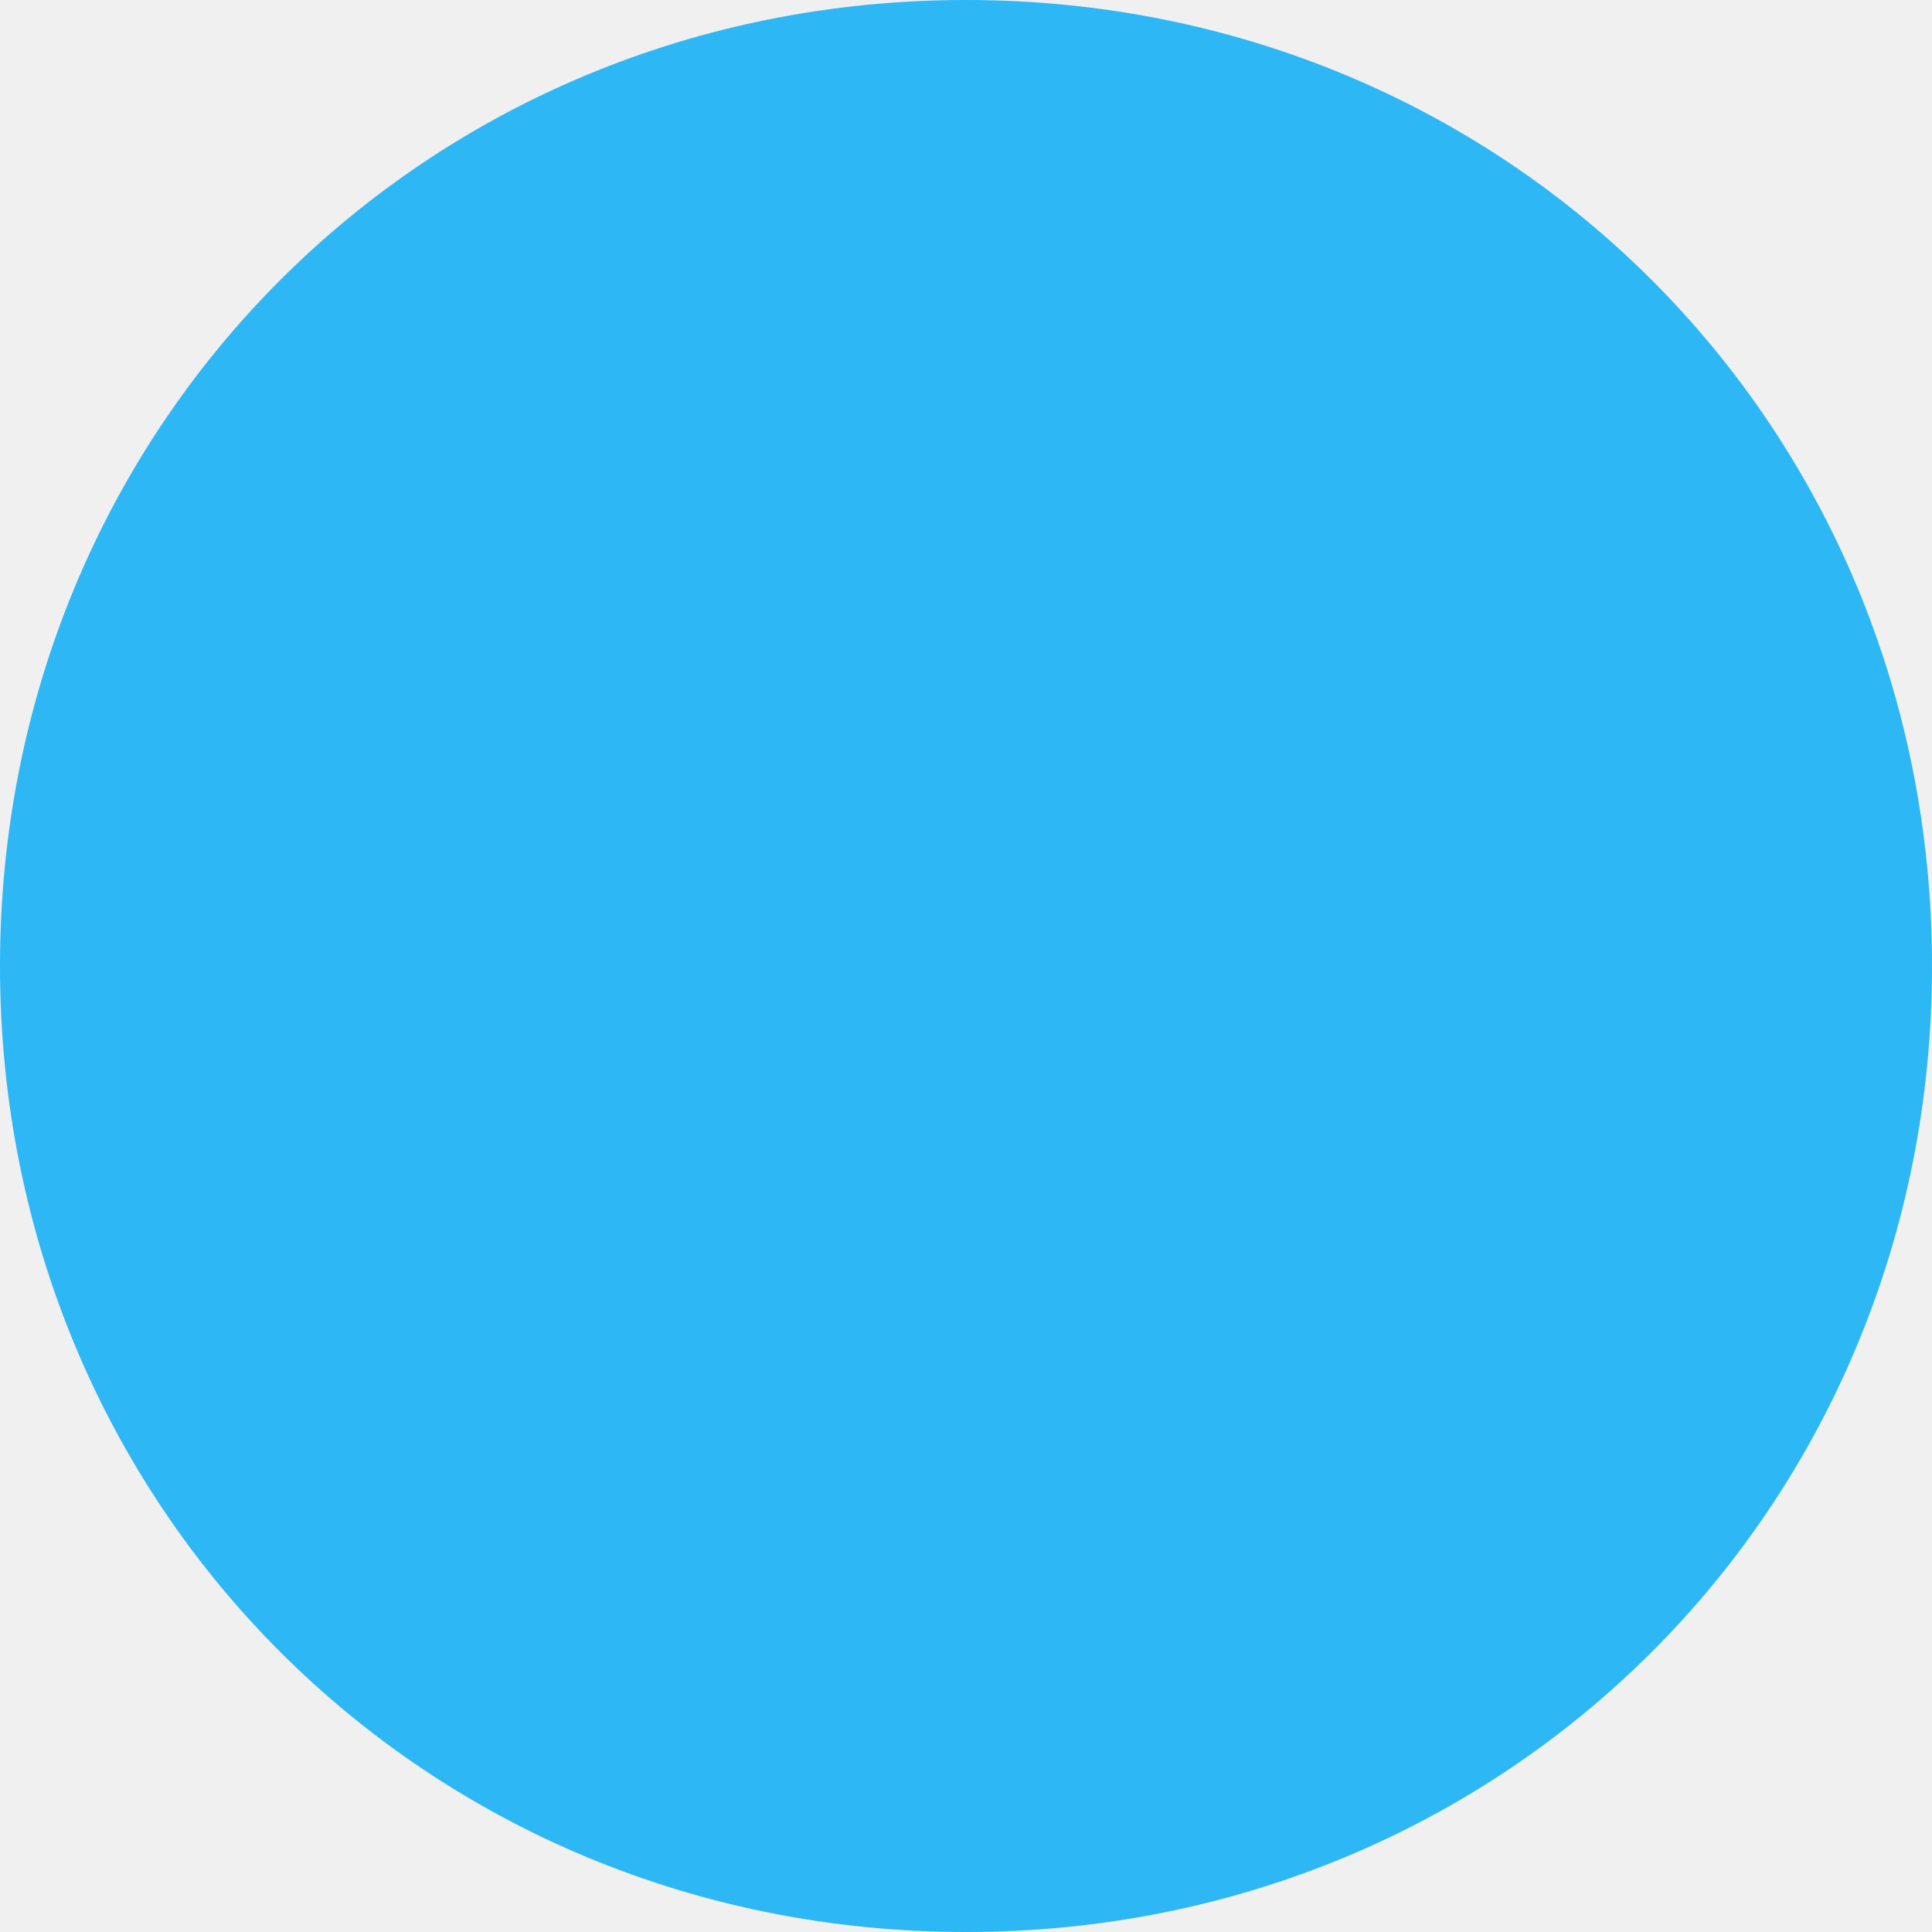
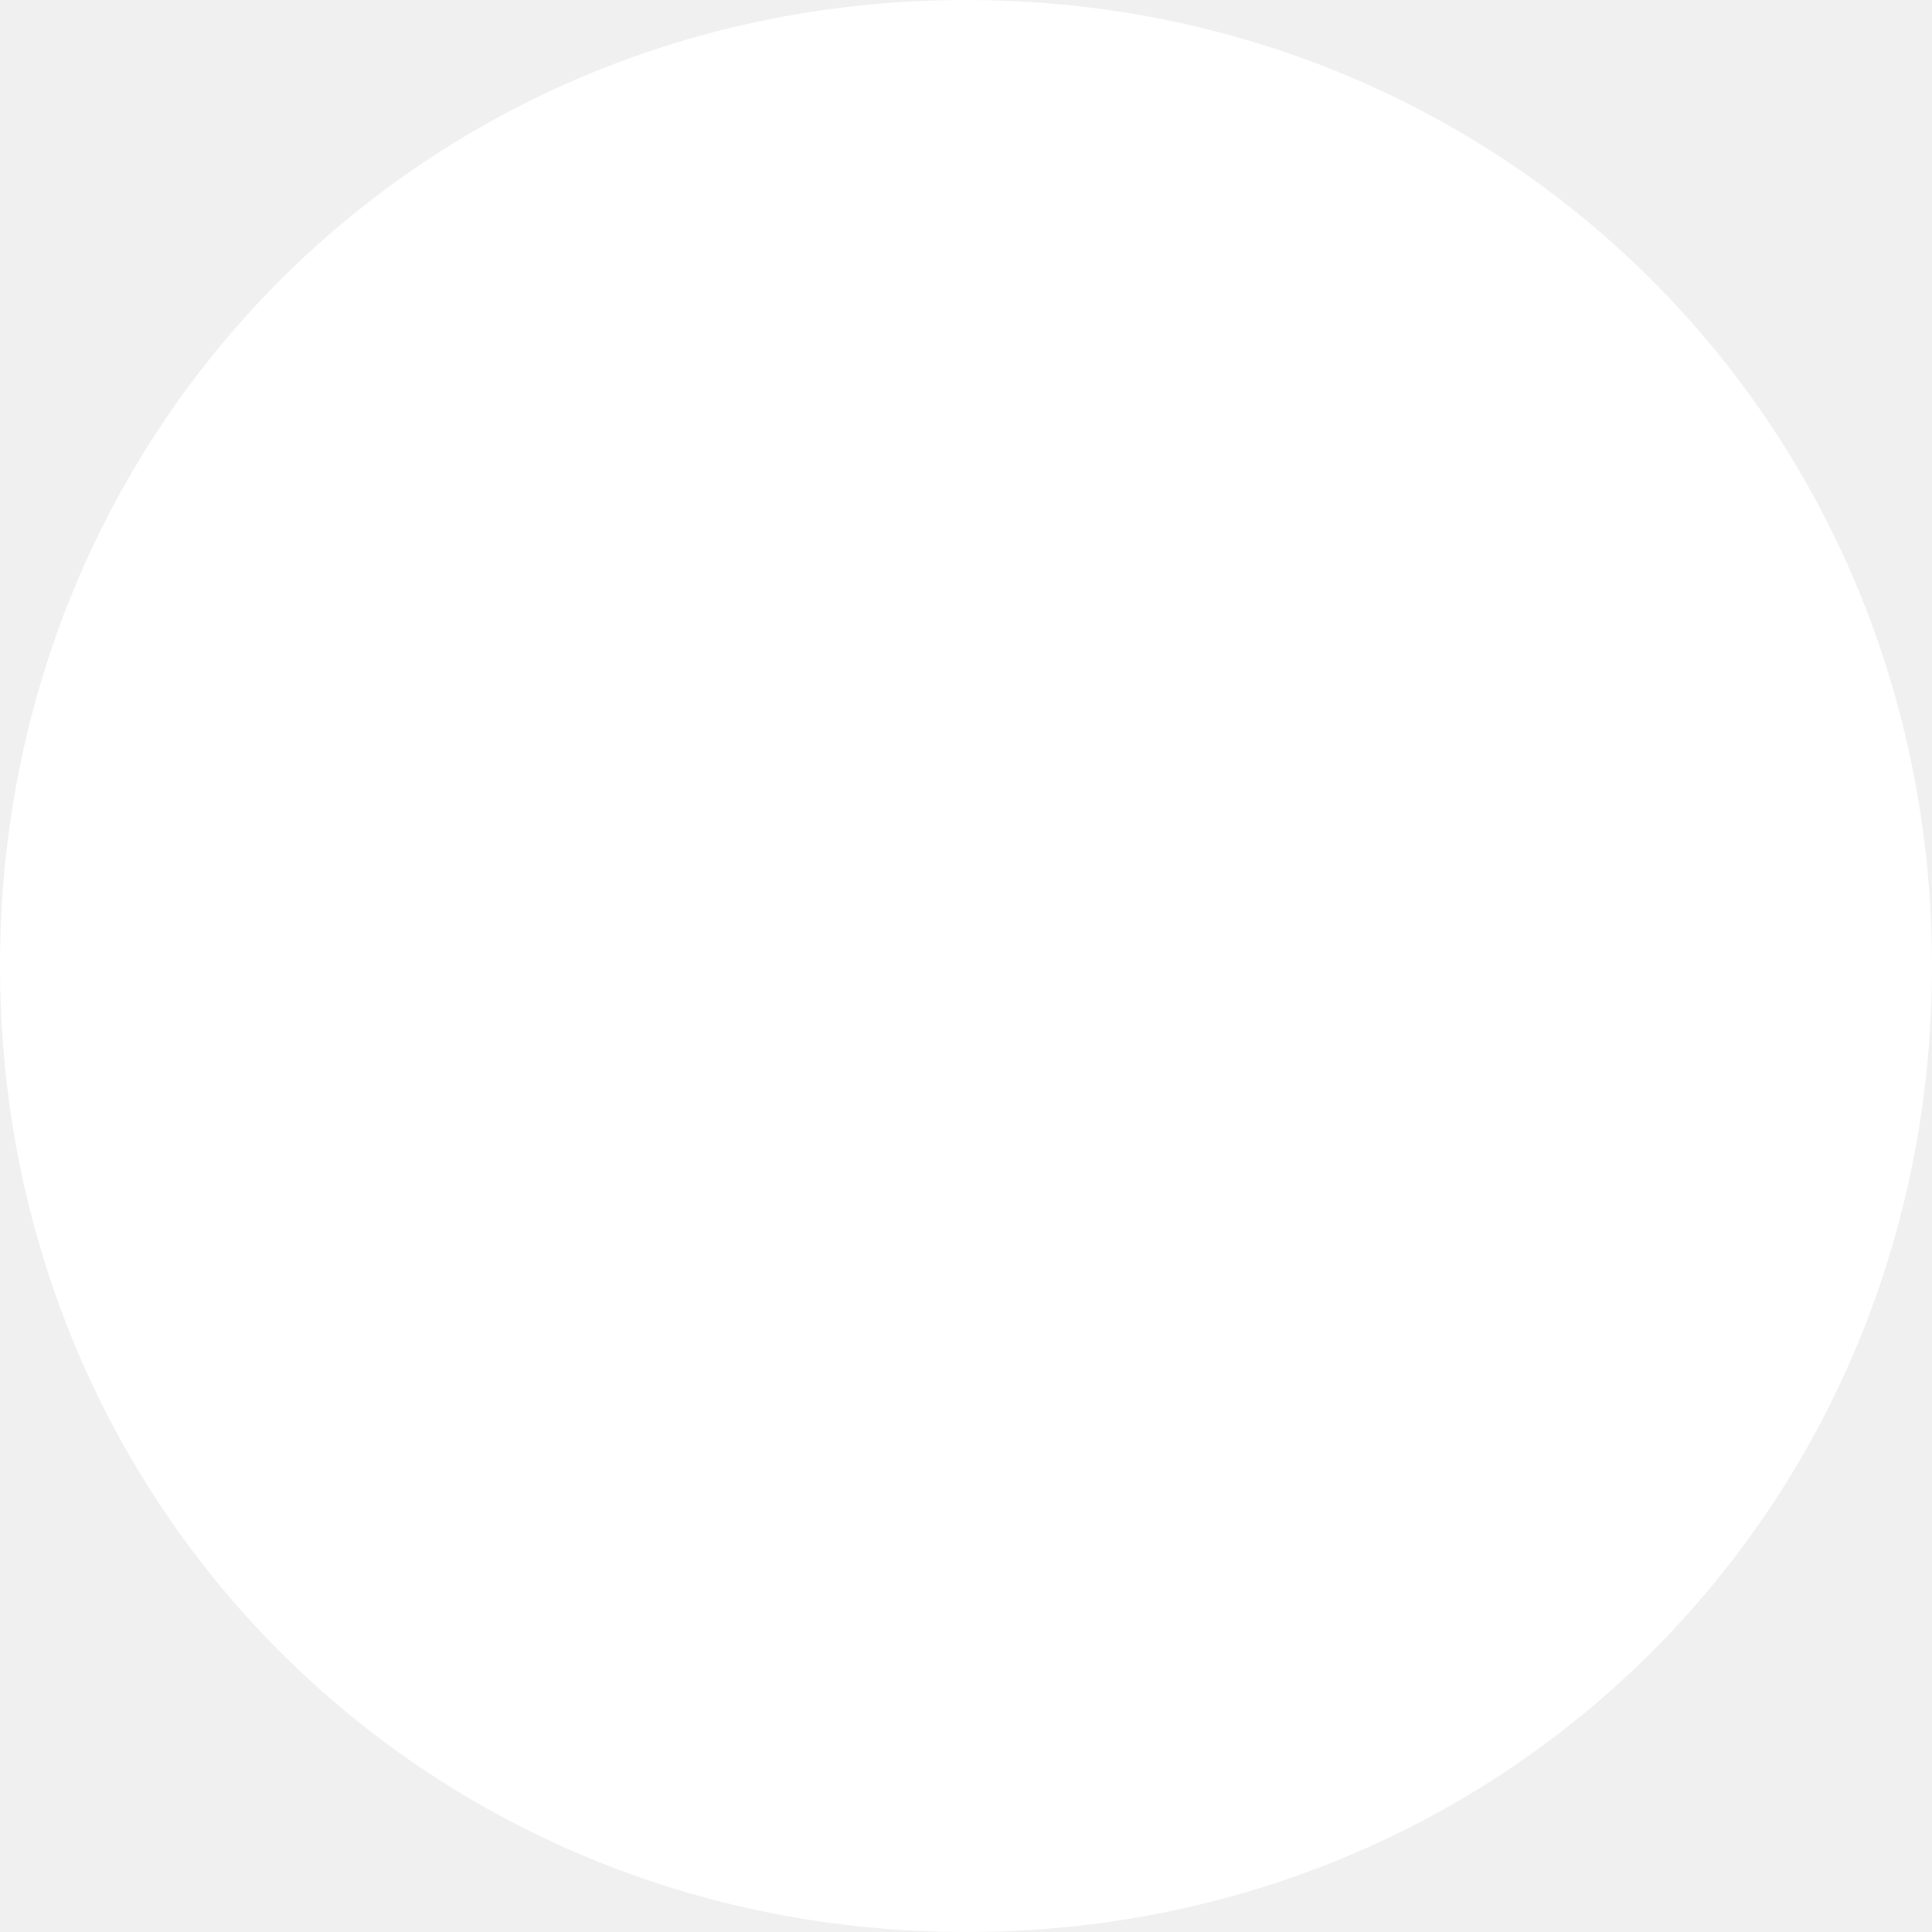
- <svg xmlns="http://www.w3.org/2000/svg" version="1.1" width="8px" height="8px">
-   <g transform="matrix(1 0 0 1 -1245 -2675 )">
-     <path d="M 1249 2675  C 1251.24 2675  1253 2676.76  1253 2679  C 1253 2681.24  1251.24 2683  1249 2683  C 1246.76 2683  1245 2681.24  1245 2679  C 1245 2676.76  1246.76 2675  1249 2675  Z " fill-rule="nonzero" fill="#2db7f5" stroke="none" />
+ <svg xmlns="http://www.w3.org/2000/svg" version="1.1" width="130px" height="130px">
+   <g transform="matrix(1 0 0 1 -596 -2678 )">
+     <path d="M 661 2678  C 697.4 2678  726 2706.6  726 2743  C 726 2779.4  697.4 2808  661 2808  C 624.6 2808  596 2779.4  596 2743  C 596 2706.6  624.6 2678  661 2678  Z " fill-rule="nonzero" fill="#ffffff" stroke="none" />
  </g>
</svg>
